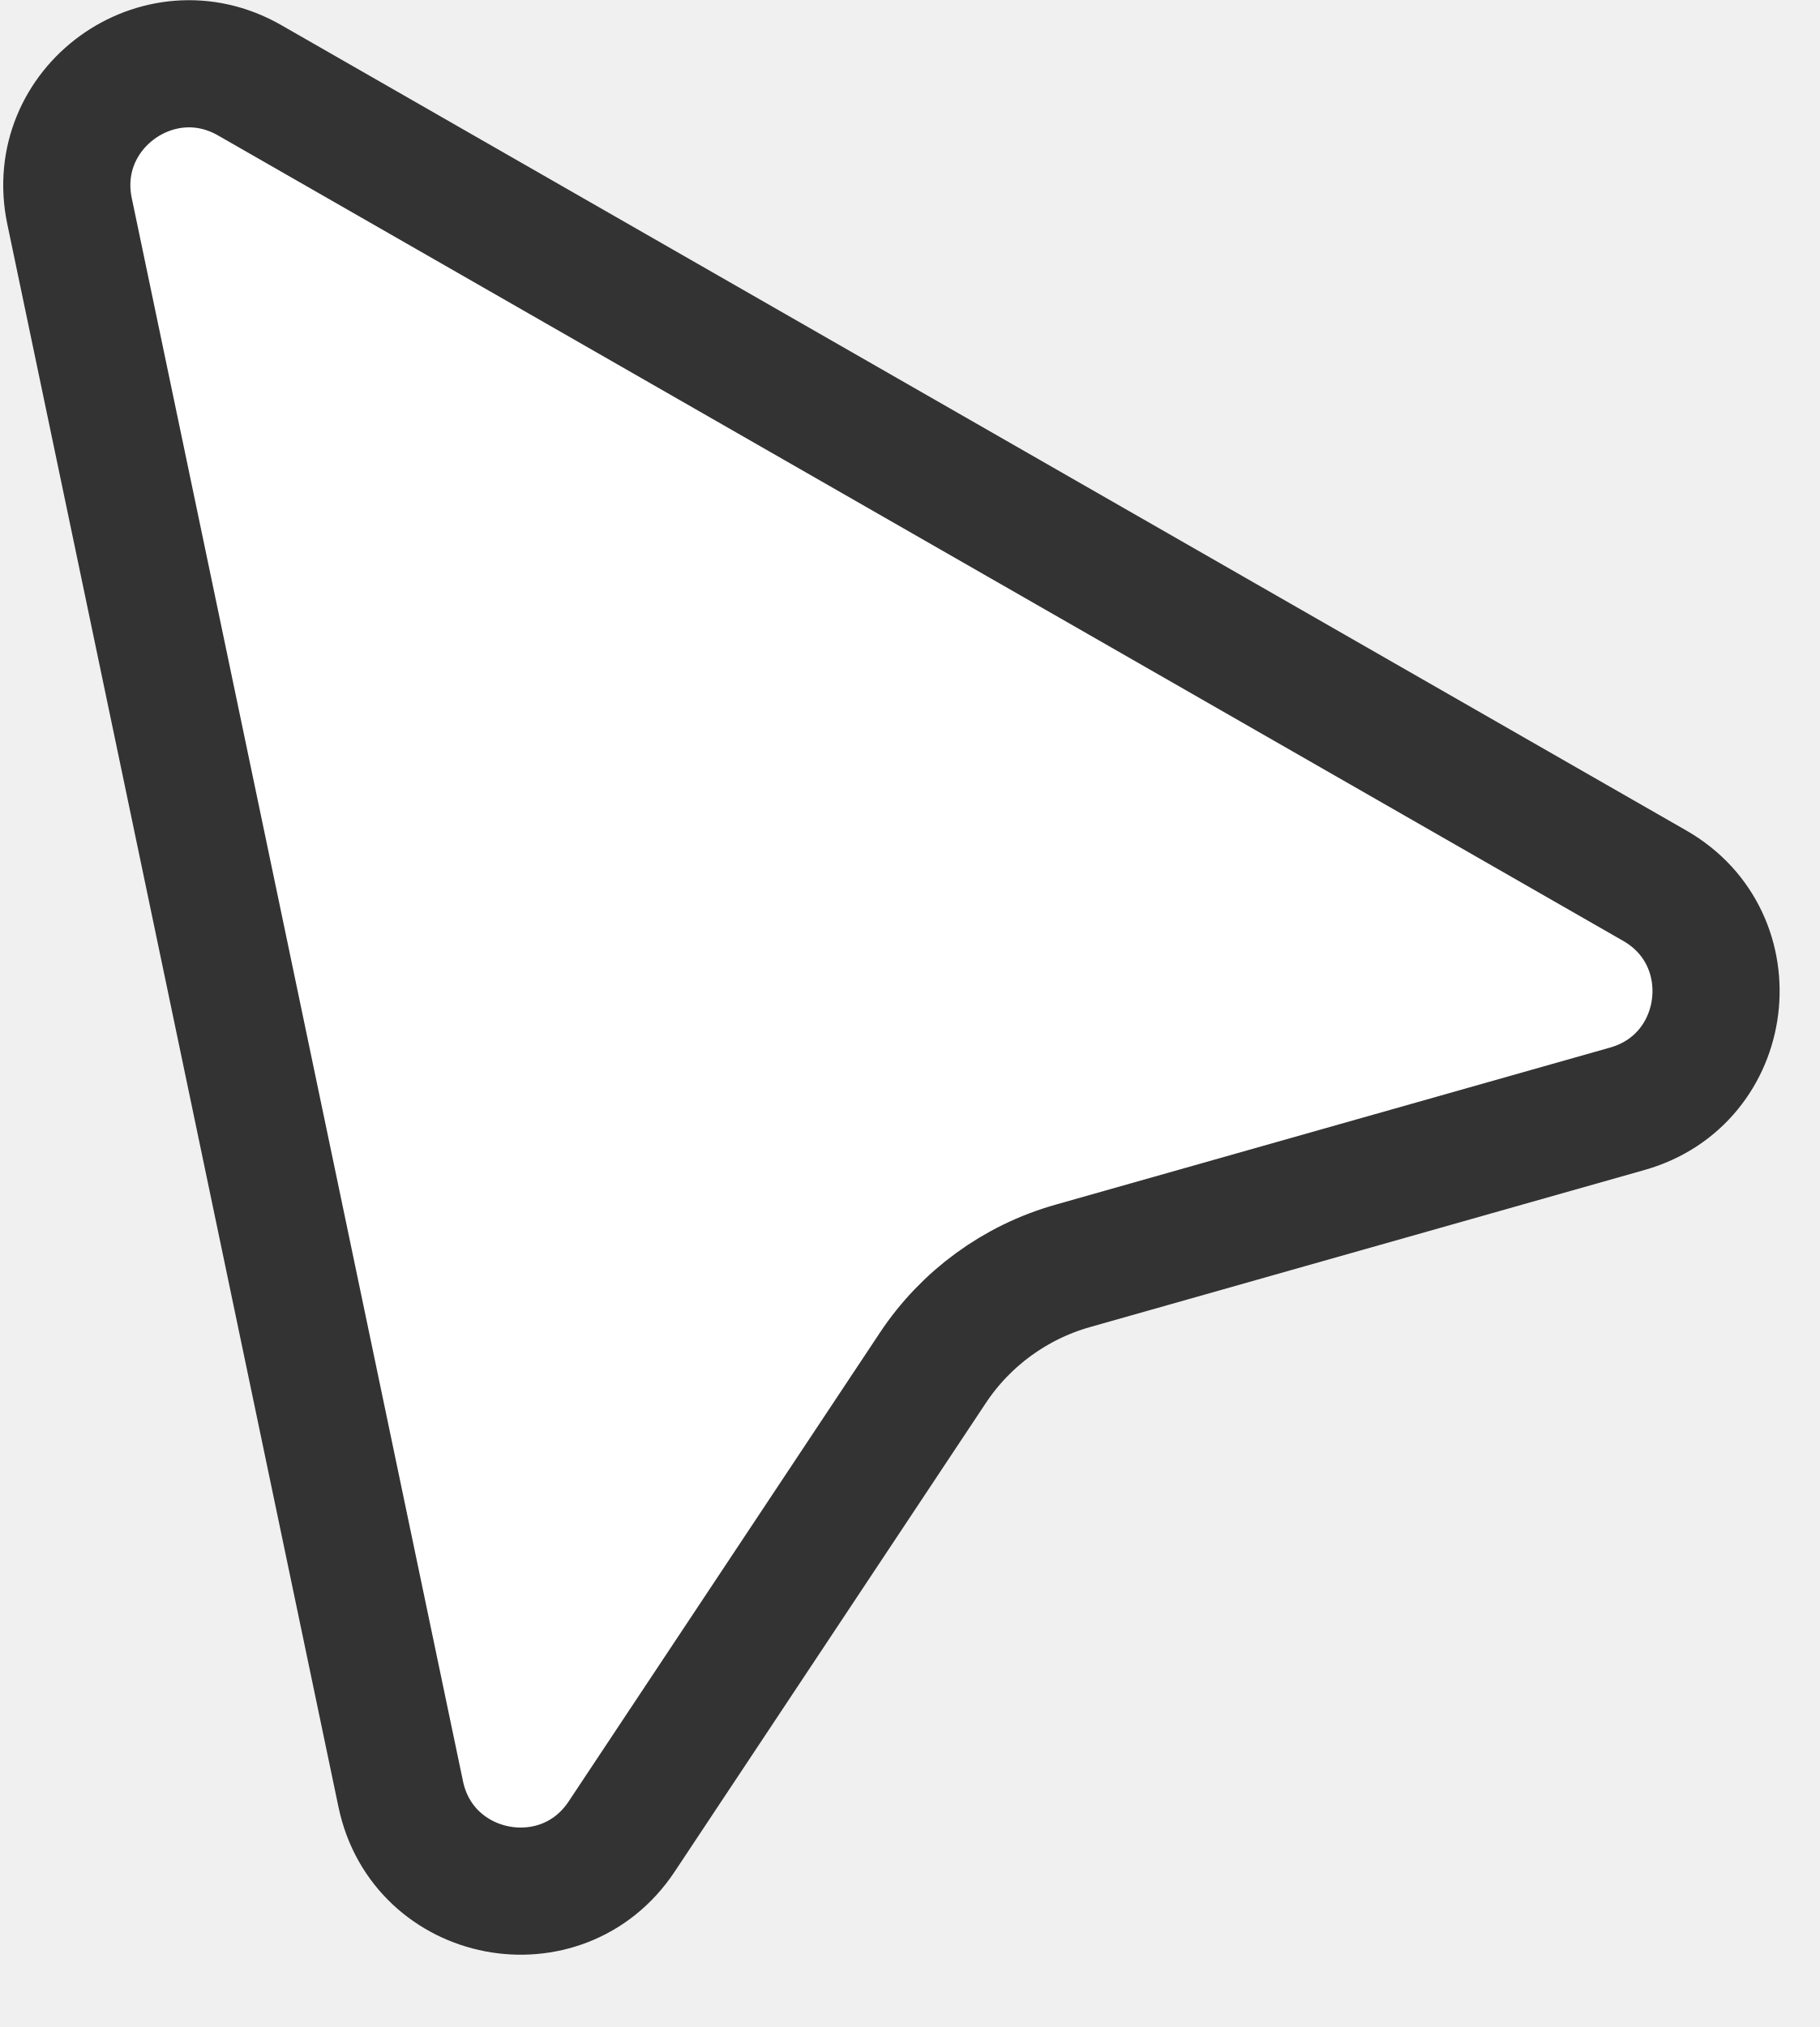
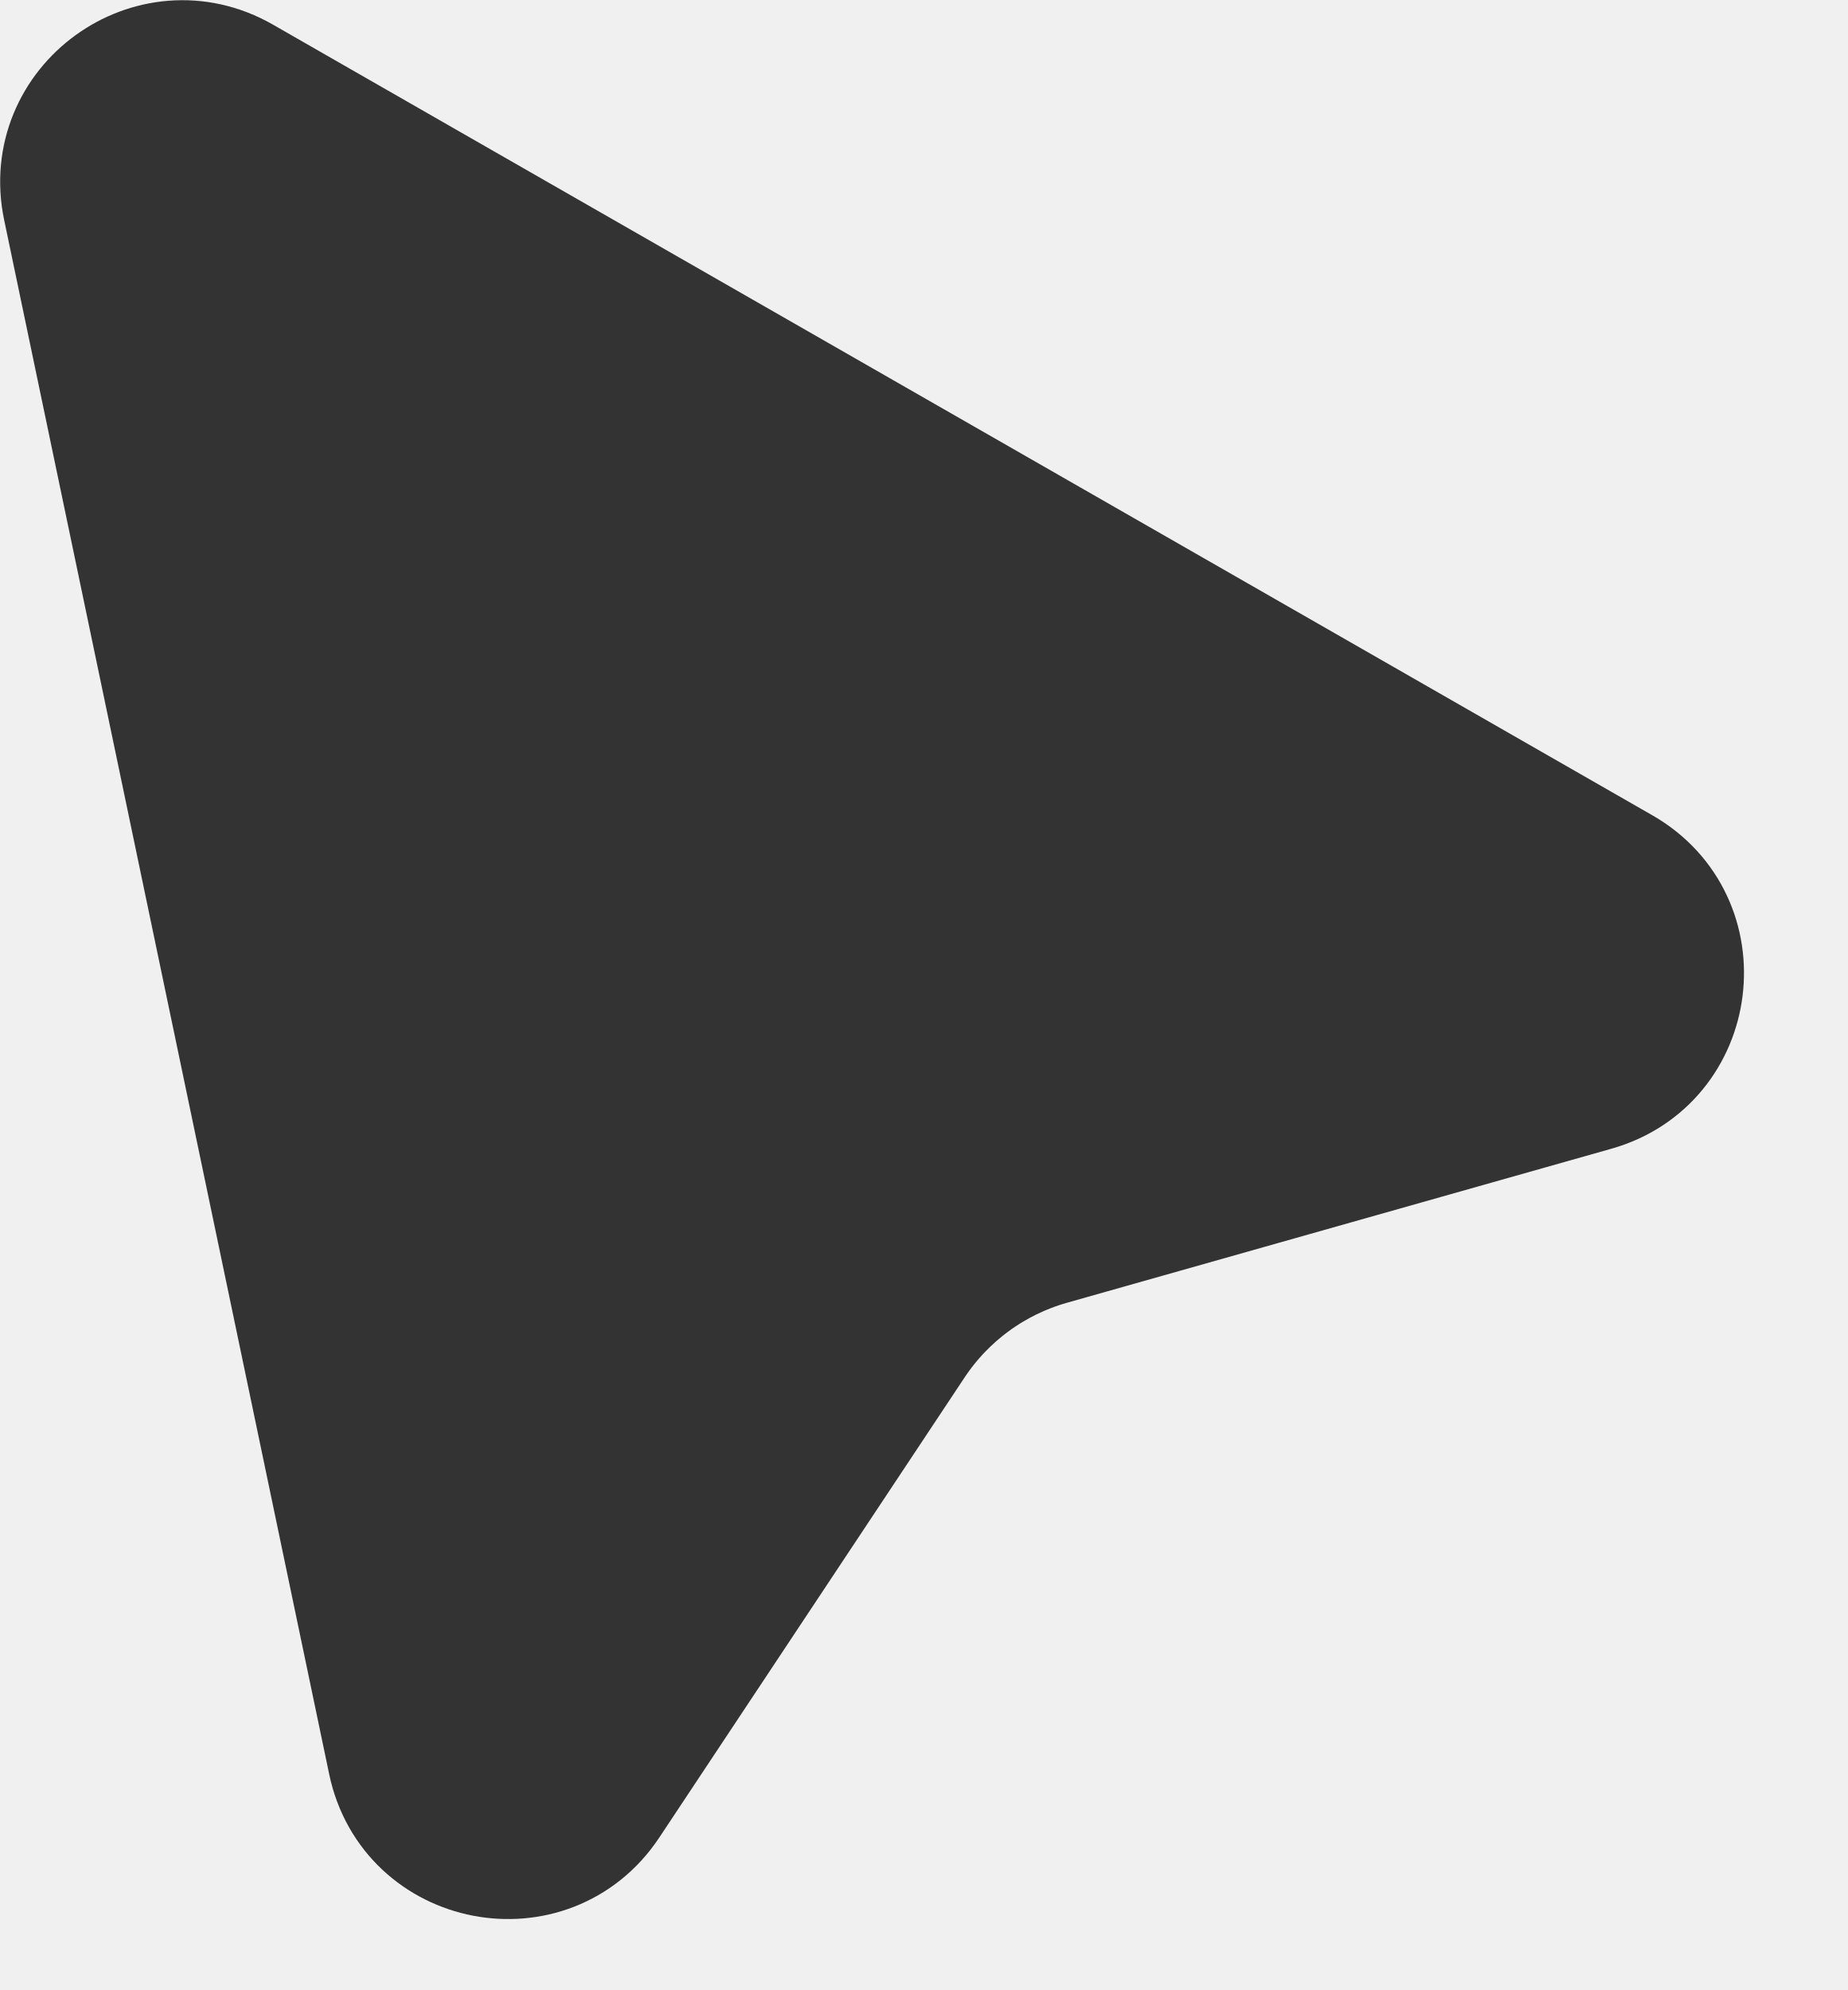
- <svg xmlns="http://www.w3.org/2000/svg" width="16" height="17.82" viewBox="0 0 17 19" fill="none">
-   <path d="M0.622 1.978C0.42 1.013 1.454 0.262 2.31 0.752L15.483 8.302C16.361 8.805 16.2 10.118 15.226 10.393L10.026 11.866C9.489 12.018 9.024 12.357 8.716 12.821L5.798 17.215C5.237 18.06 3.935 17.81 3.727 16.817L0.622 1.978Z" fill="white" stroke="#333333" stroke-width="1.192" />
+ <svg xmlns="http://www.w3.org/2000/svg" width="13" height="14" viewBox="0 0 13 14" fill="none">
+   <path d="M0.459 1.458C0.31 0.746 1.072 0.193 1.702 0.554L11.409 6.117C12.056 6.488 11.937 7.456 11.219 7.659L7.387 8.743C6.992 8.855 6.65 9.104 6.422 9.447L4.273 12.685C3.859 13.308 2.899 13.123 2.746 12.392L0.459 1.458Z" fill="#333333" stroke="#333333" stroke-width="0.878" />
</svg>
